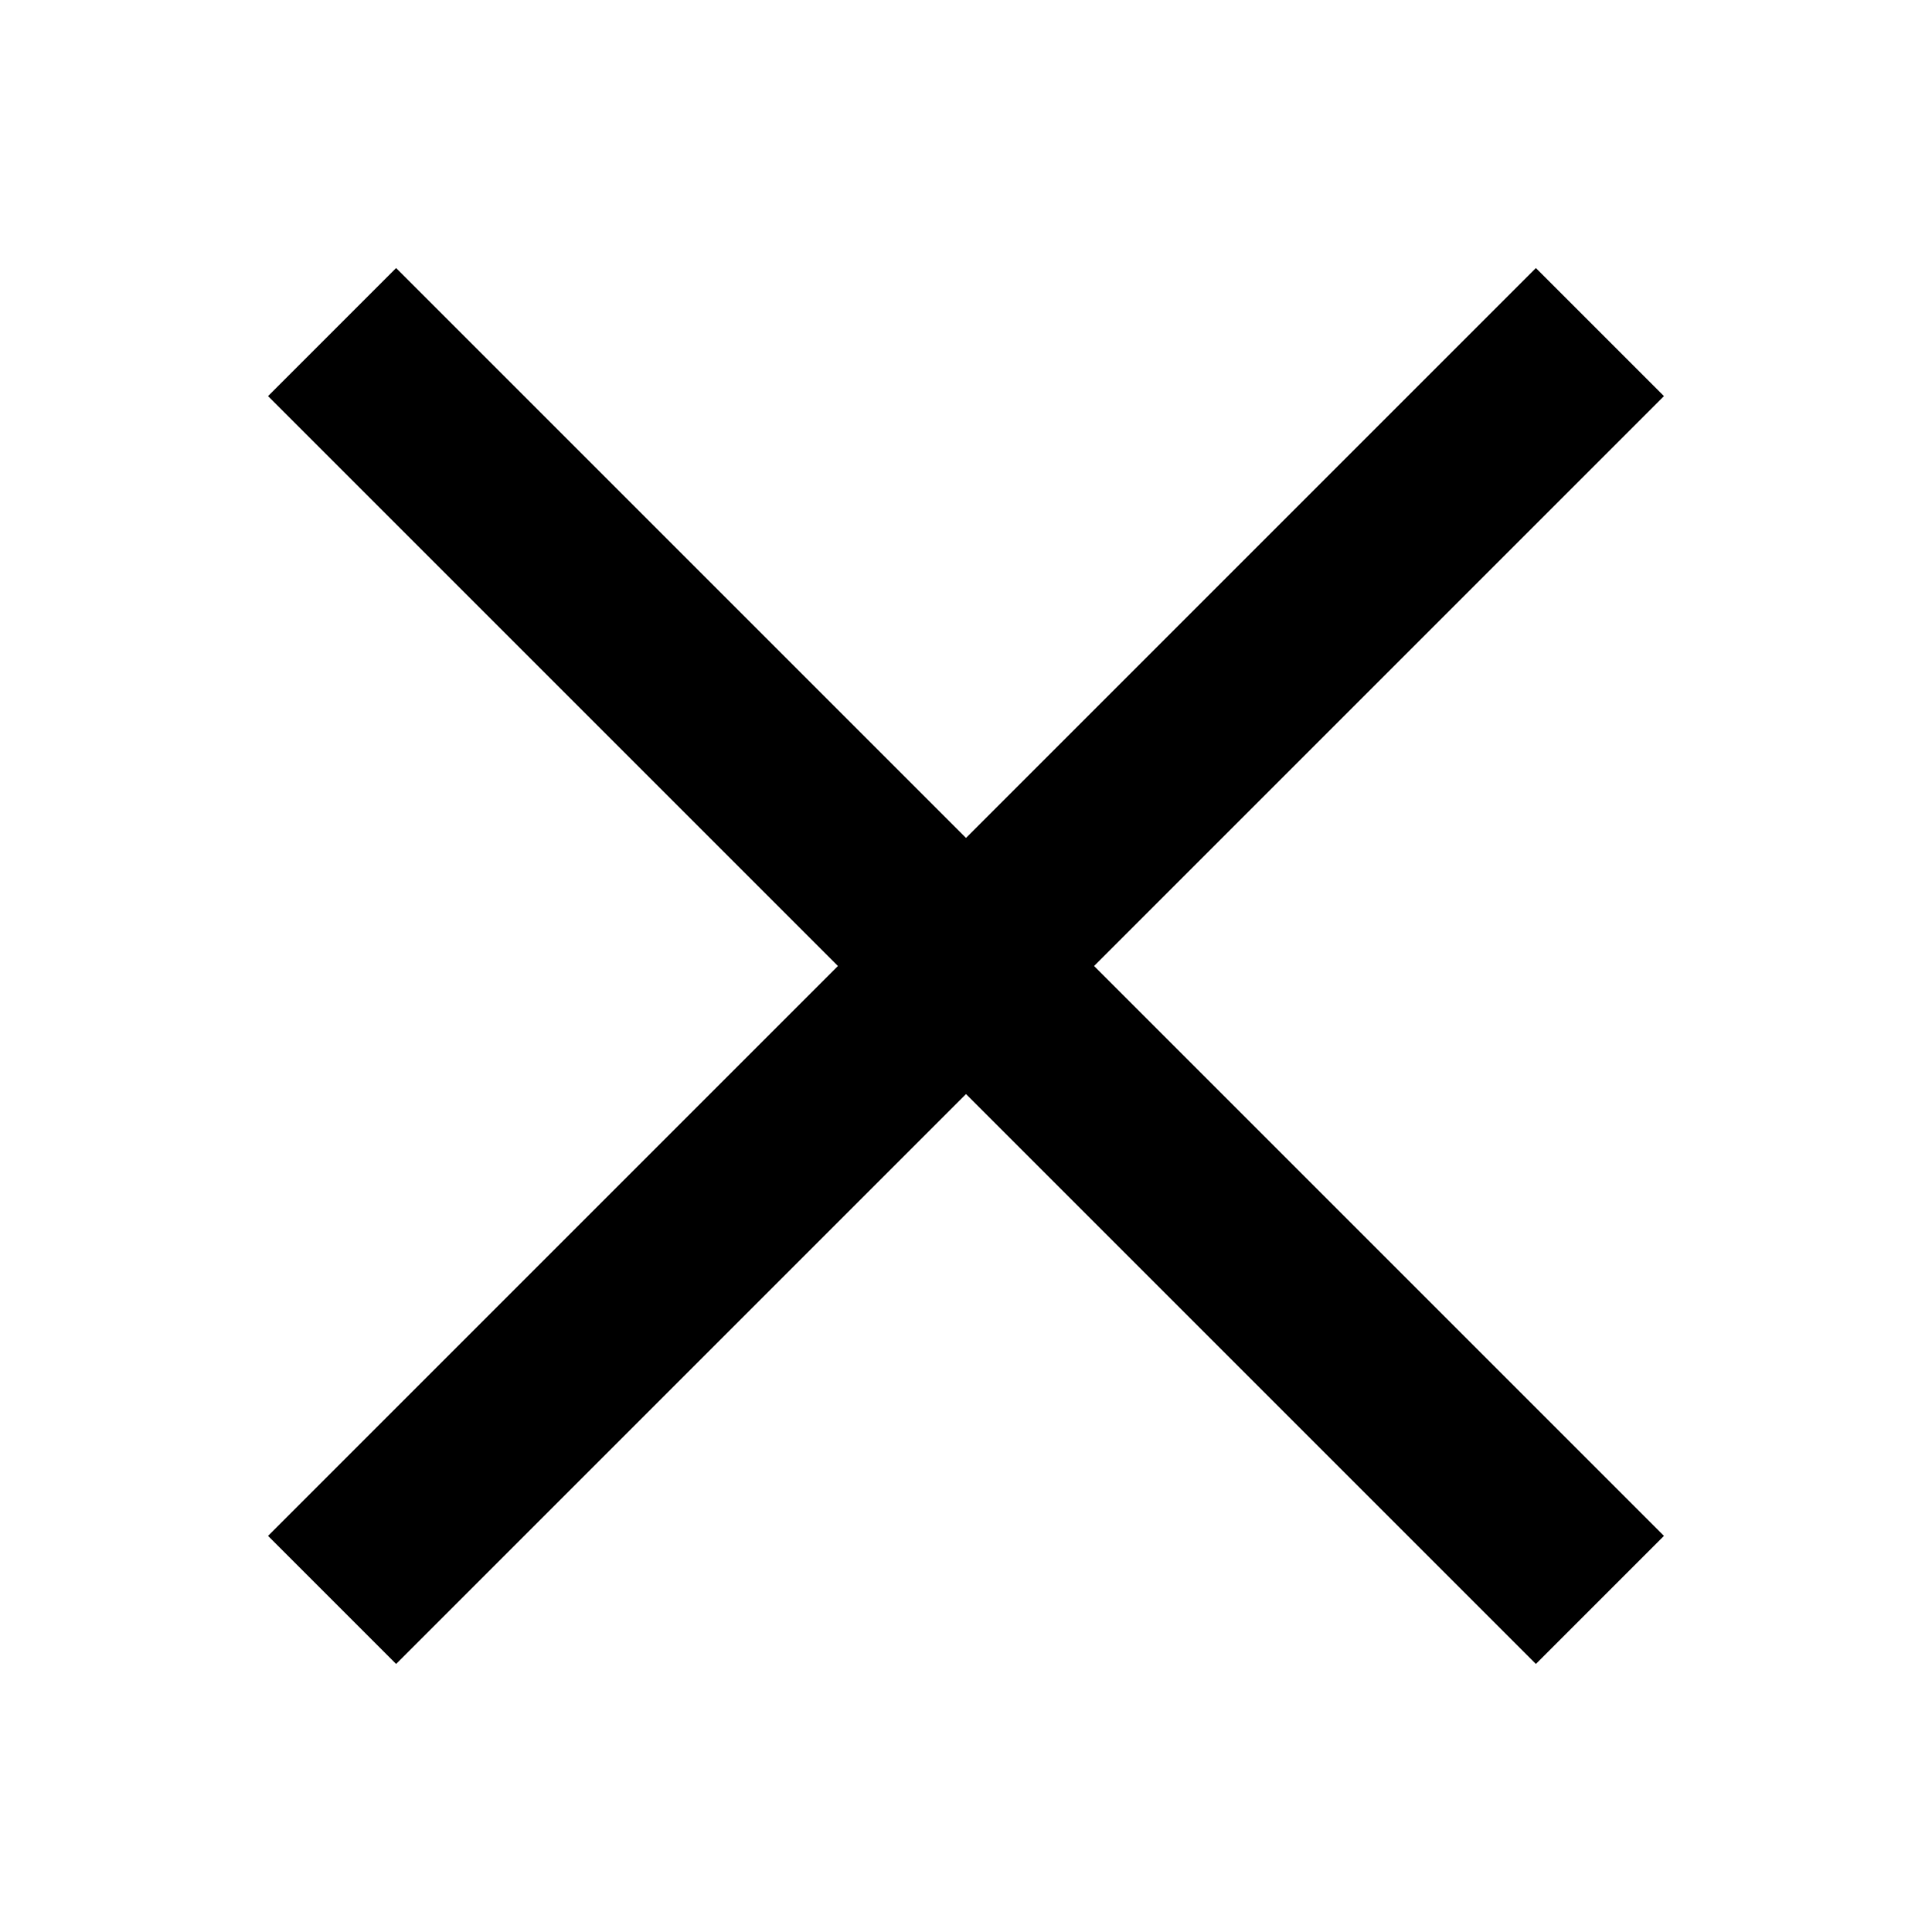
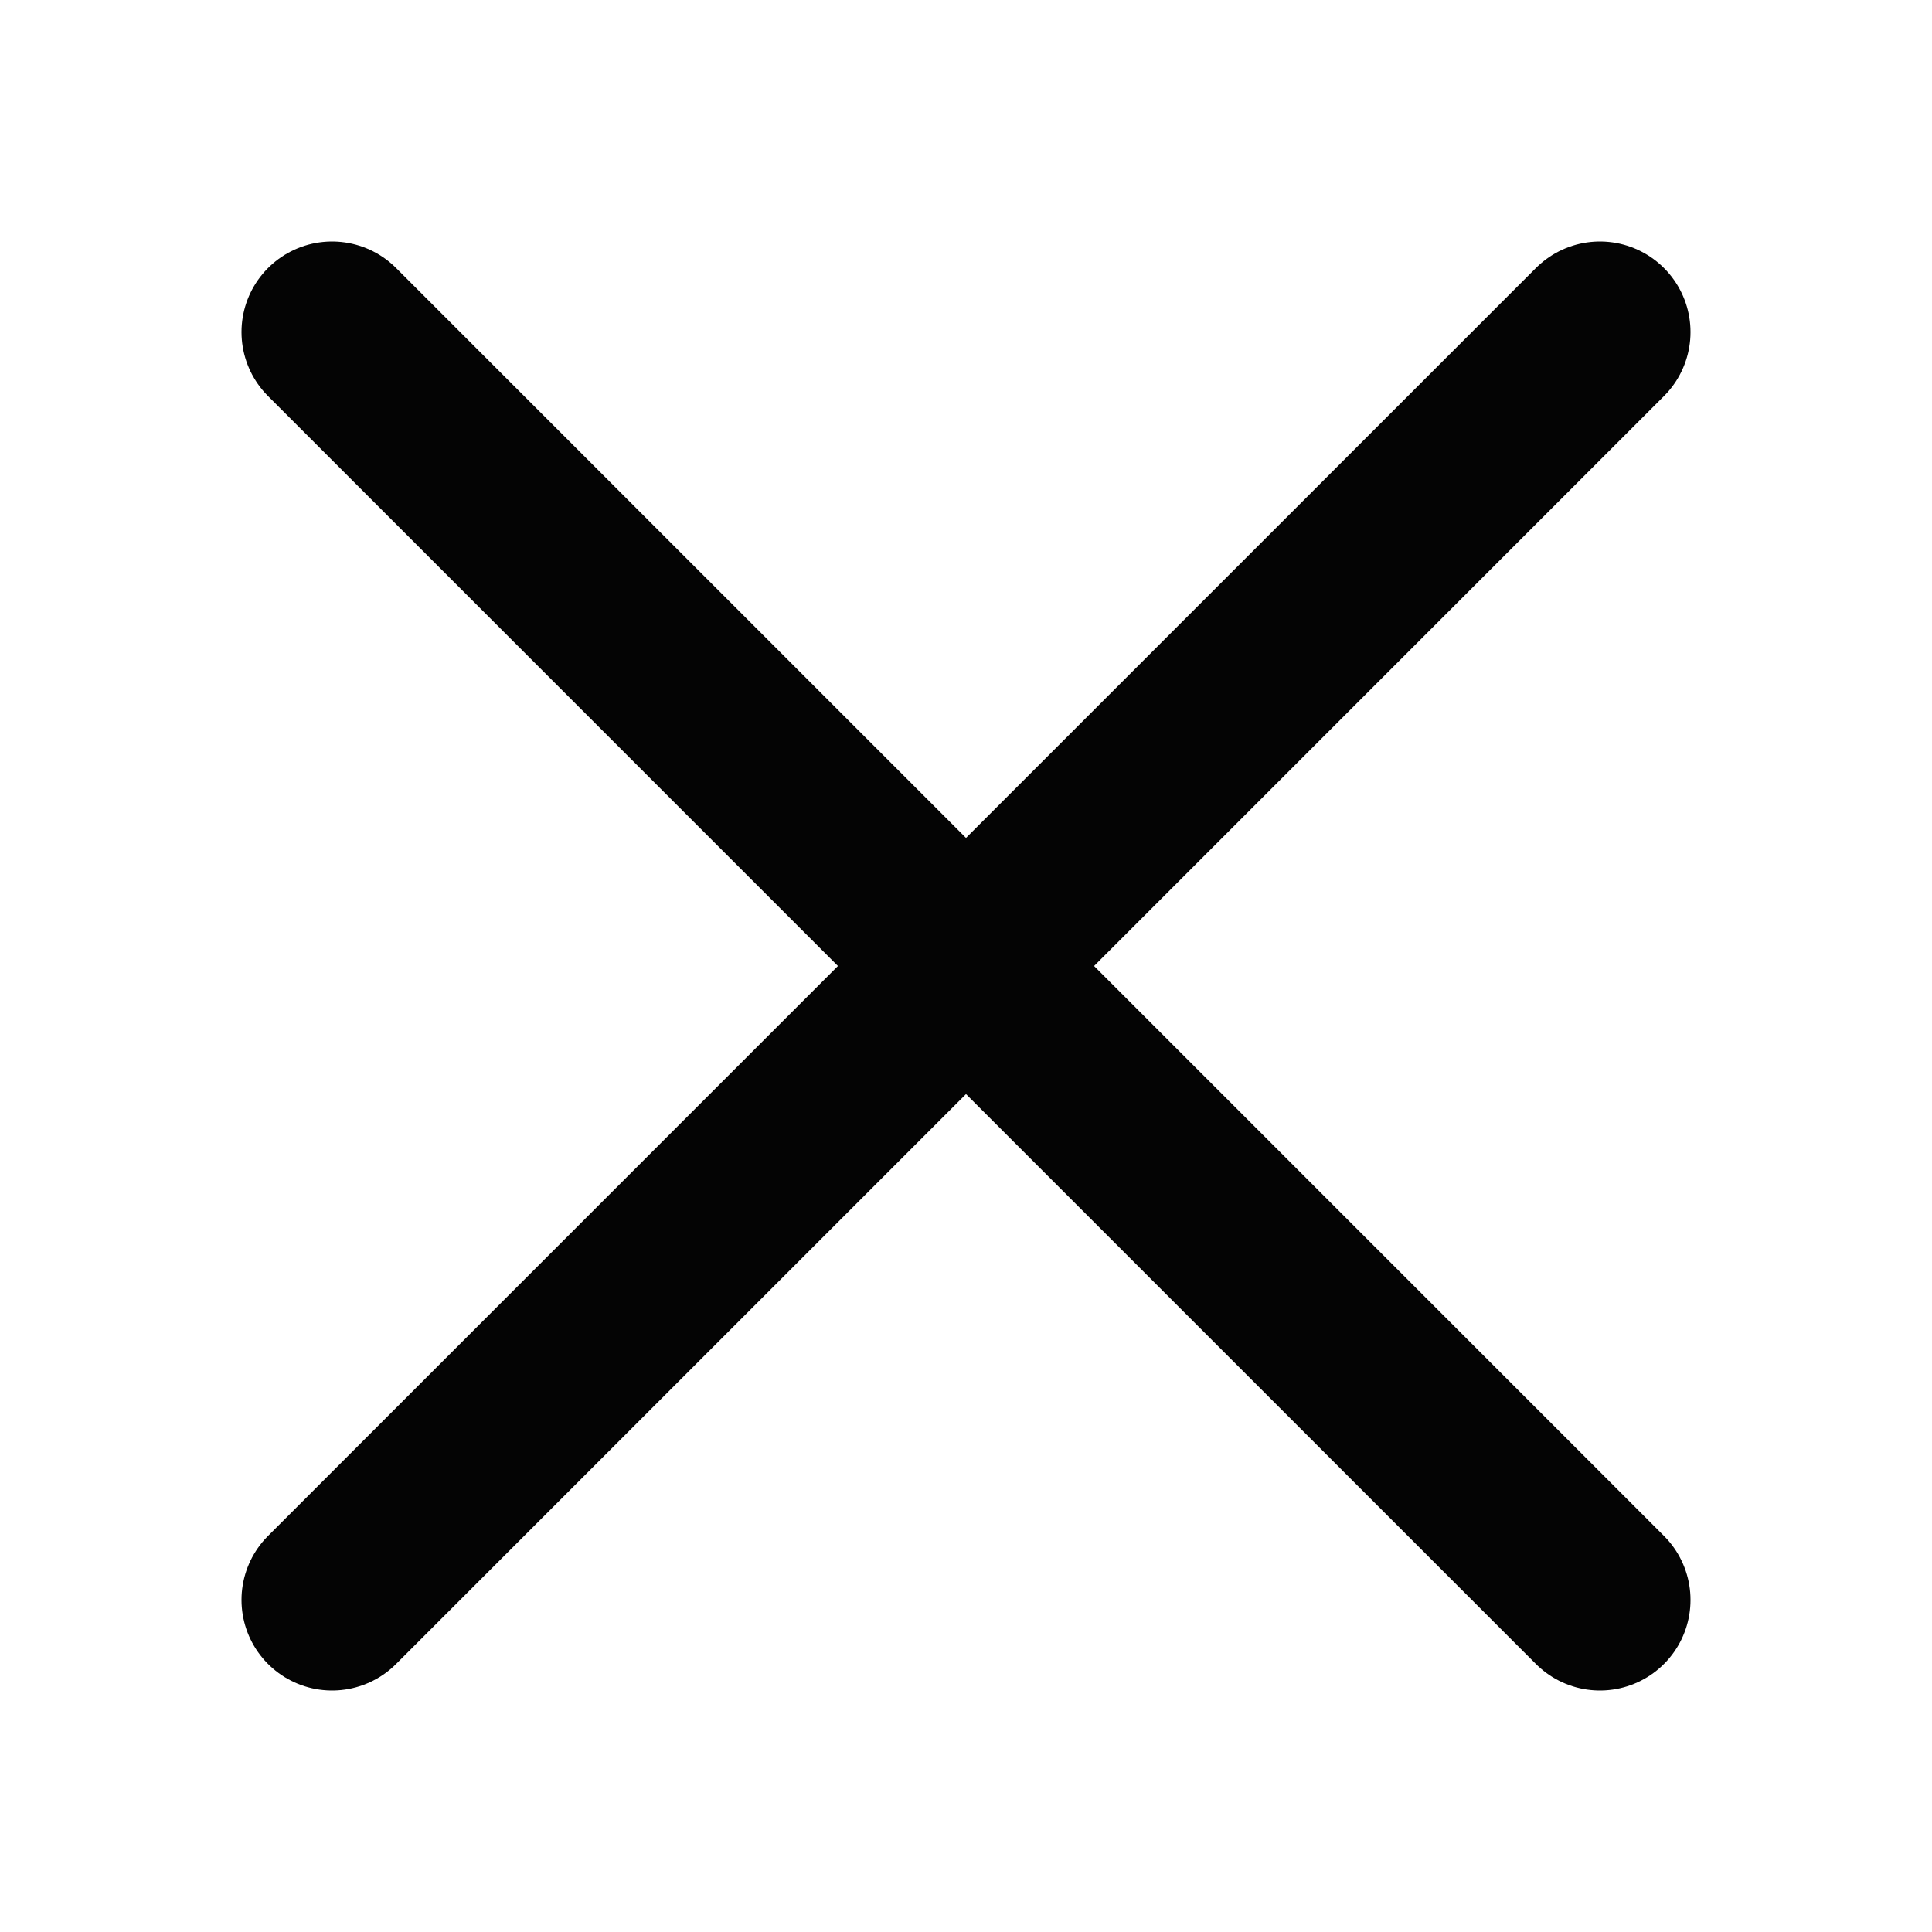
- <svg xmlns="http://www.w3.org/2000/svg" width="67.5" height="67.5">
-   <path fill="none" stroke="#000" stroke-linejoin="round" stroke-width="6.328" d="M55.898 11.602 11.602 55.898m0-44.296 44.296 44.296" />
+ <svg xmlns="http://www.w3.org/2000/svg" fill="none" viewBox="0 0 24 24" stroke="#040404" stroke-width="2.25" stroke-linecap="round" stroke-linejoin="round">
+   <path d="M19.875 4.125l-15.75 15.75" />
+   <path d="M4.125 4.125l15.75 15.75" />
</svg>
